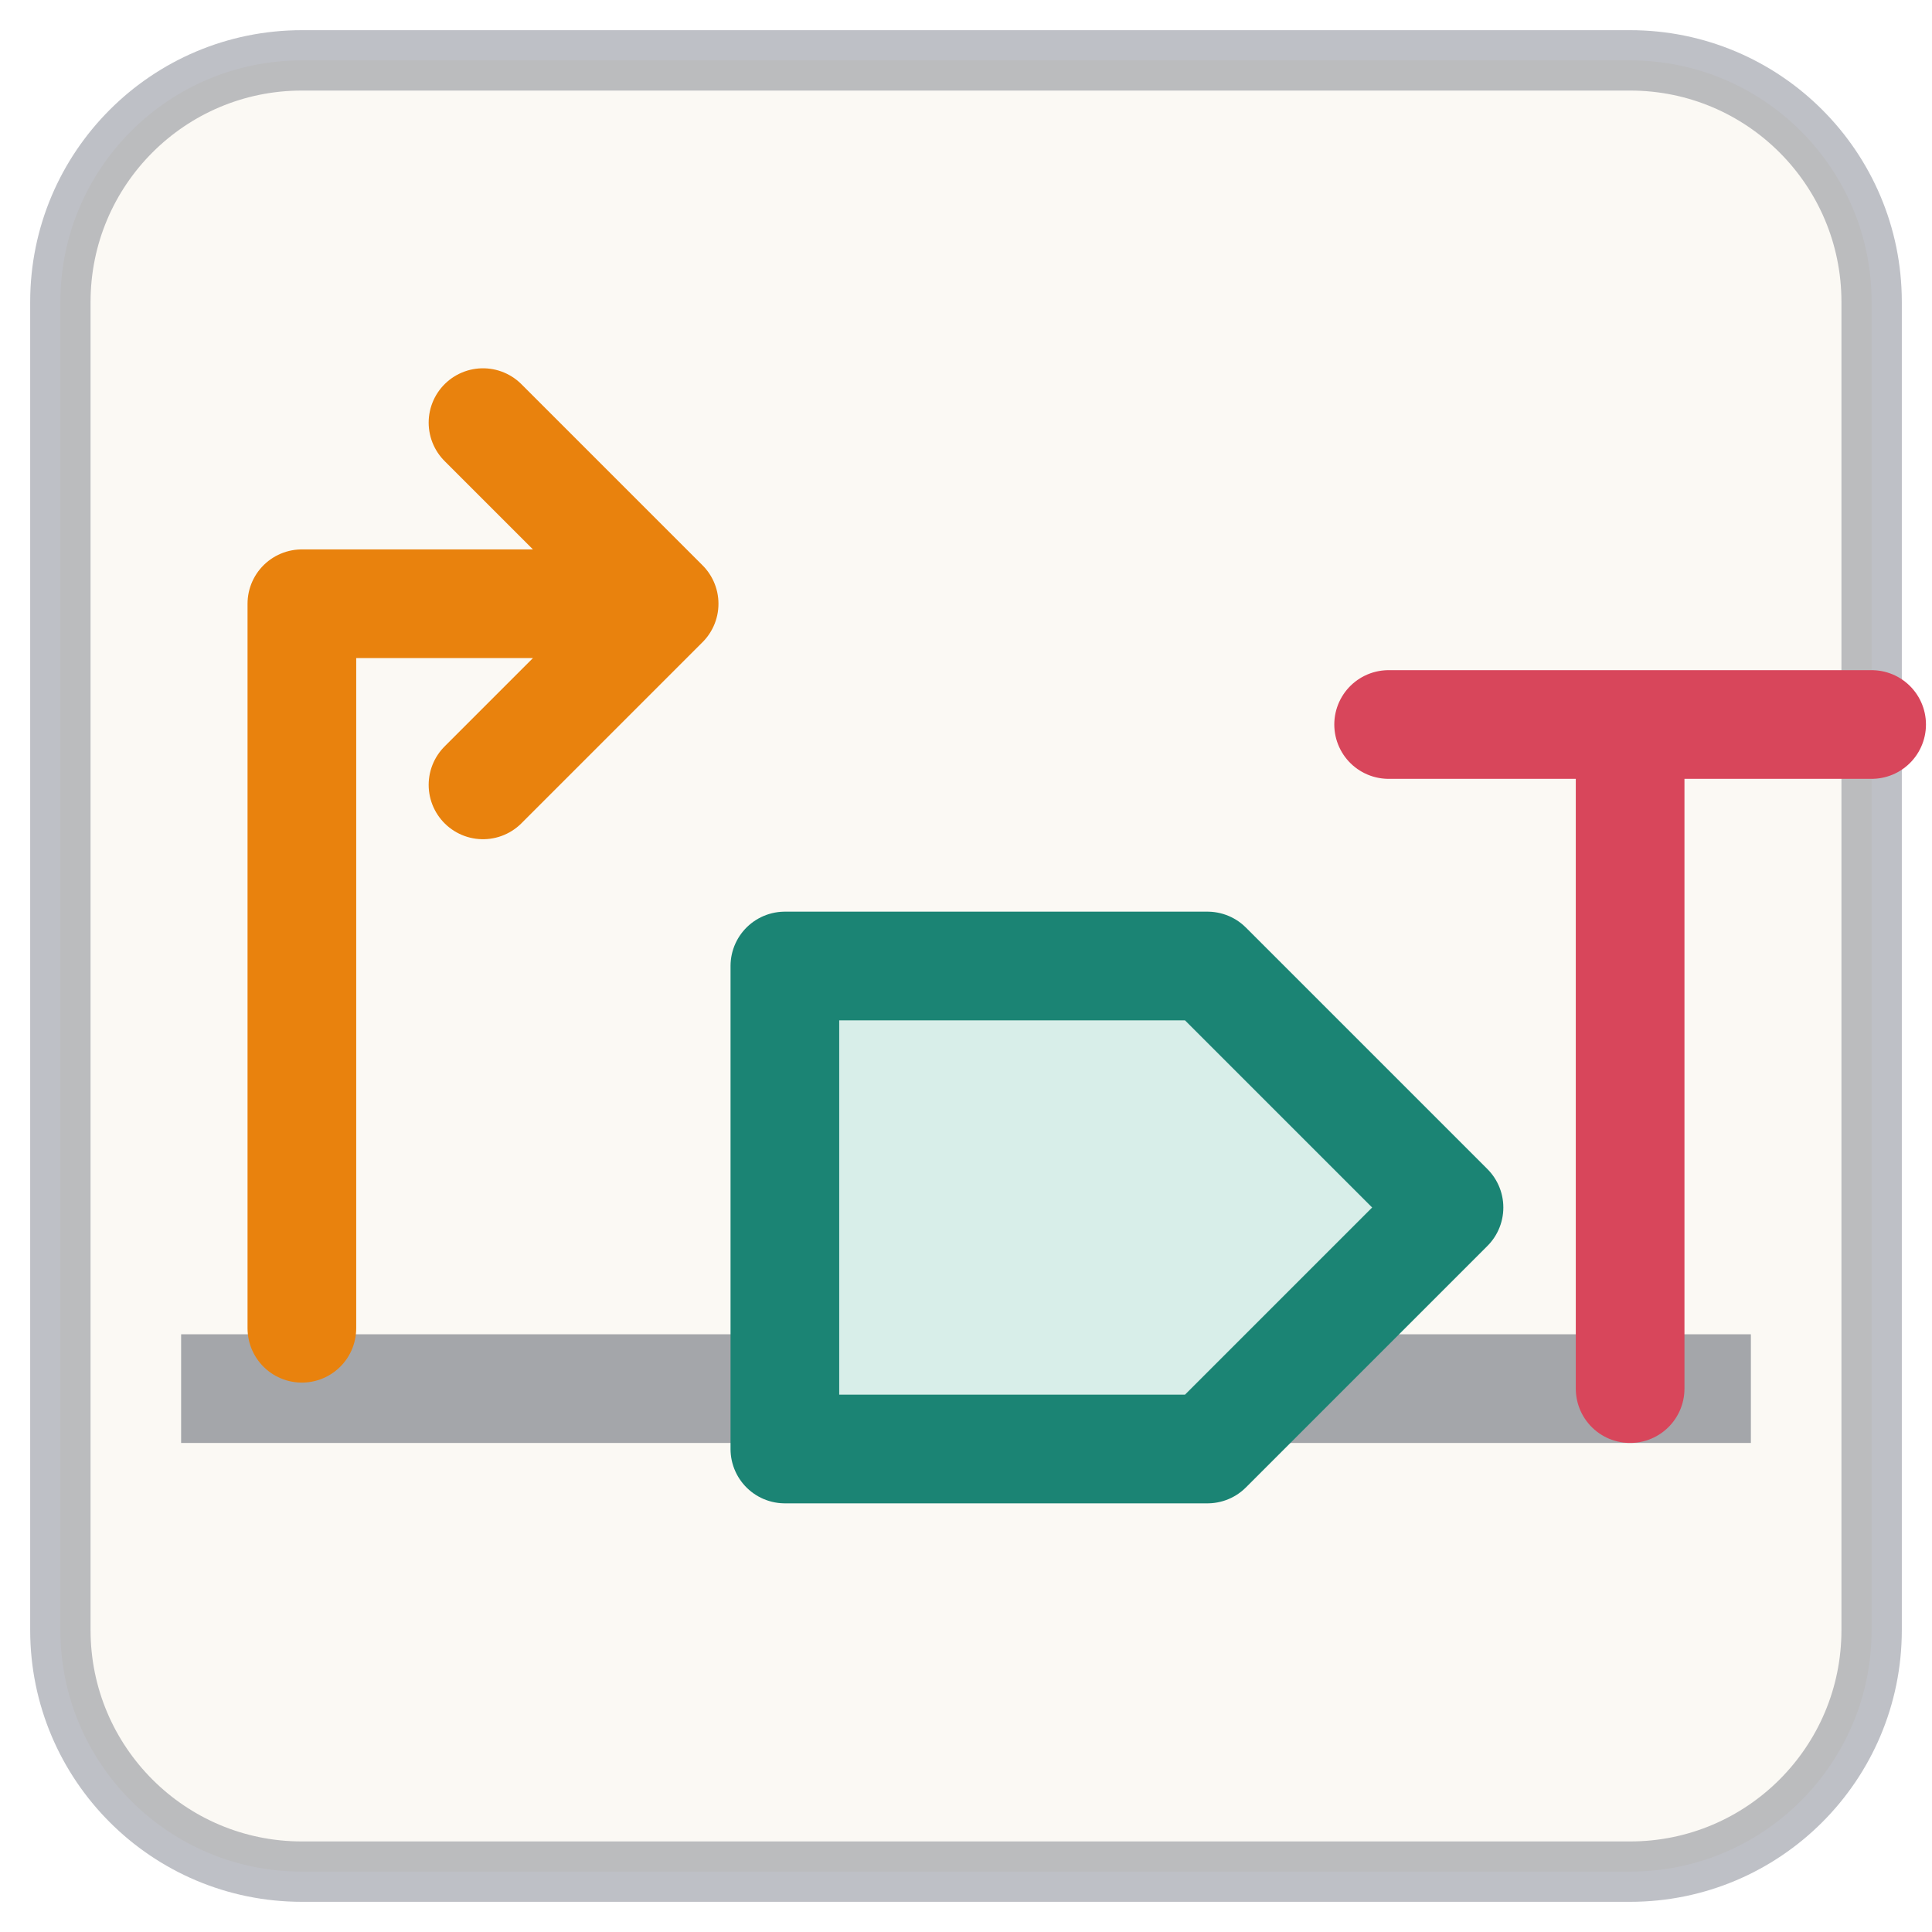
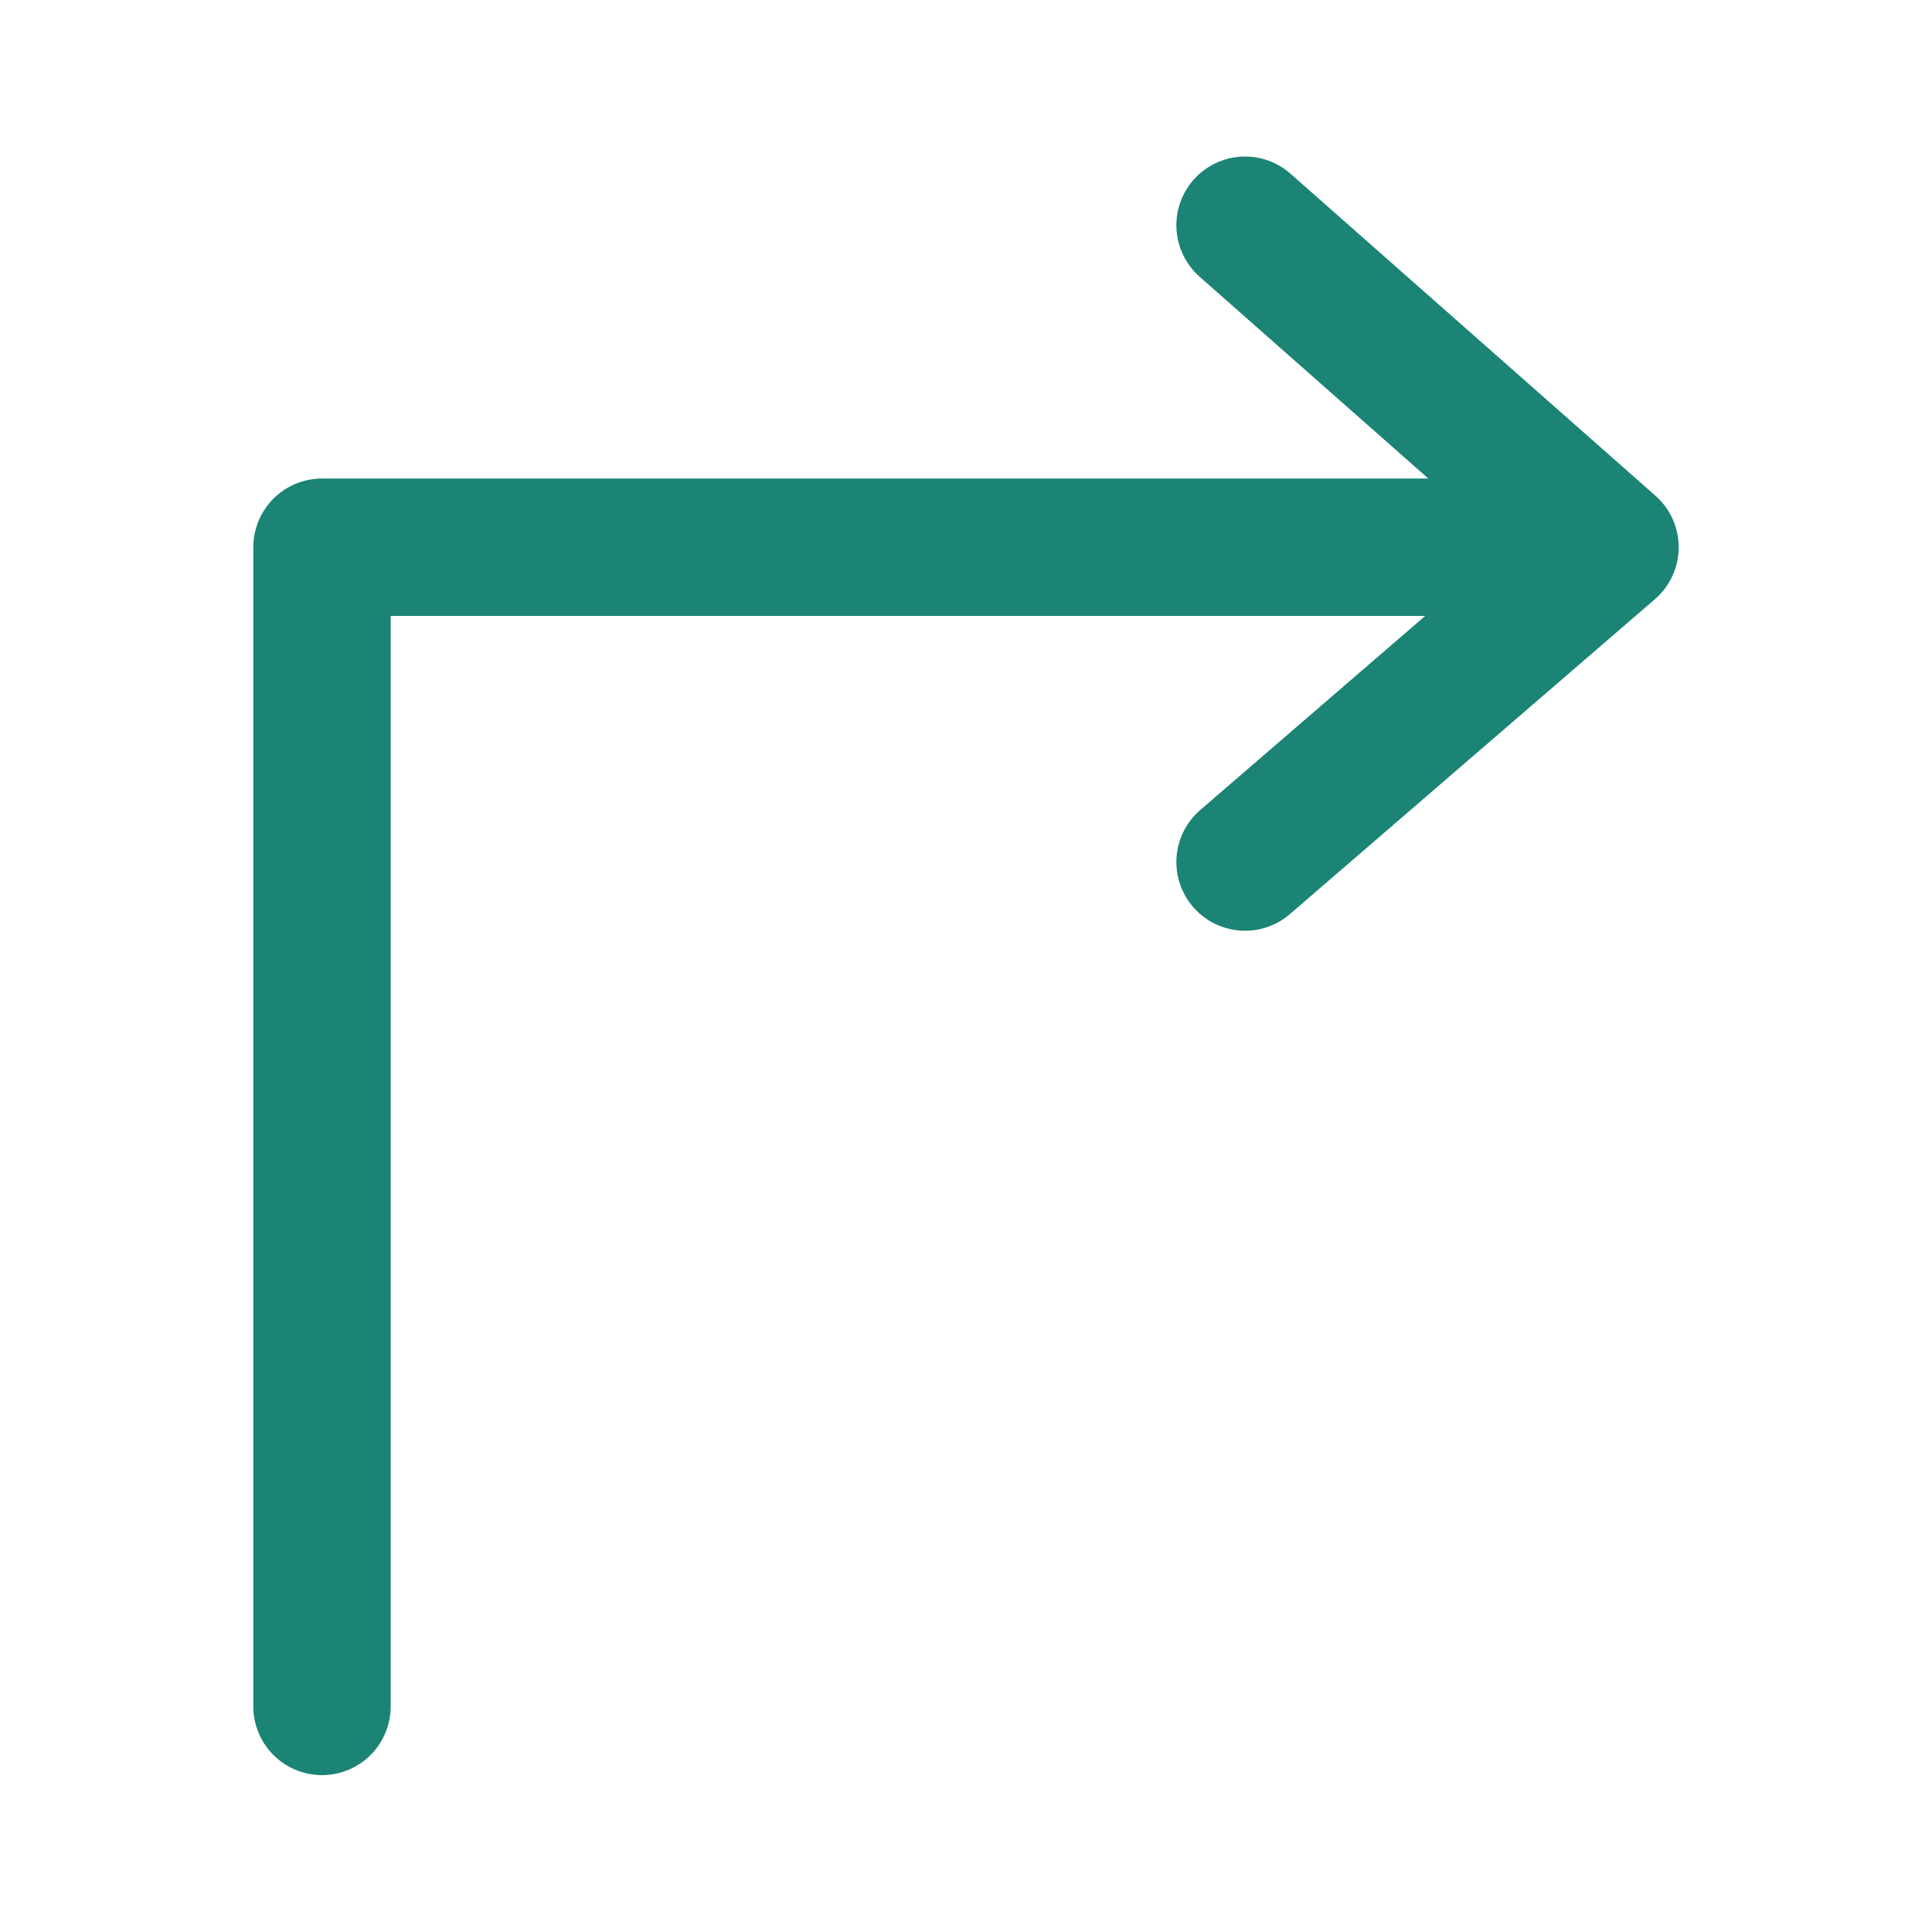
- <svg xmlns="http://www.w3.org/2000/svg" viewBox="0 0 32 32">
-   <rect x="1" y="1" width="30" height="30" rx="4" fill="#fbf9f4" stroke="#172033" stroke-opacity=".28" />
-   <path d="M3 23H29" fill="none" stroke="#172033" stroke-opacity=".38" stroke-width="1.8" />
-   <path d="M5 22V10h6m0 0-3-3m3 3-3 3" fill="none" stroke="#e9820d" stroke-width="1.8" stroke-linecap="round" stroke-linejoin="round" />
-   <path d="M13 16h7l4 4-4 4h-7z" fill="#d8eee9" stroke="#1b8474" stroke-width="1.8" stroke-linejoin="round" />
-   <path d="M27 12v11m-4-11h8" fill="none" stroke="#d8465b" stroke-width="1.8" stroke-linecap="round" />
+ <svg xmlns="http://www.w3.org/2000/svg" viewBox="0 0 45 45" fill="none">
+   <style>
+     .promoter { stroke: #1b8474; }
+     @media (prefers-color-scheme: dark) { .promoter { stroke: #61d1cd; } }
+   </style>
+   <g class="promoter" stroke-width="3.2" stroke-linecap="round" stroke-linejoin="round">
+     <path d="m 29,5.246 8.5,7.5 -8.5,7.333" />
+     <path d="m 7.5,39.746 0,-27 29,0" />
+   </g>
</svg>
